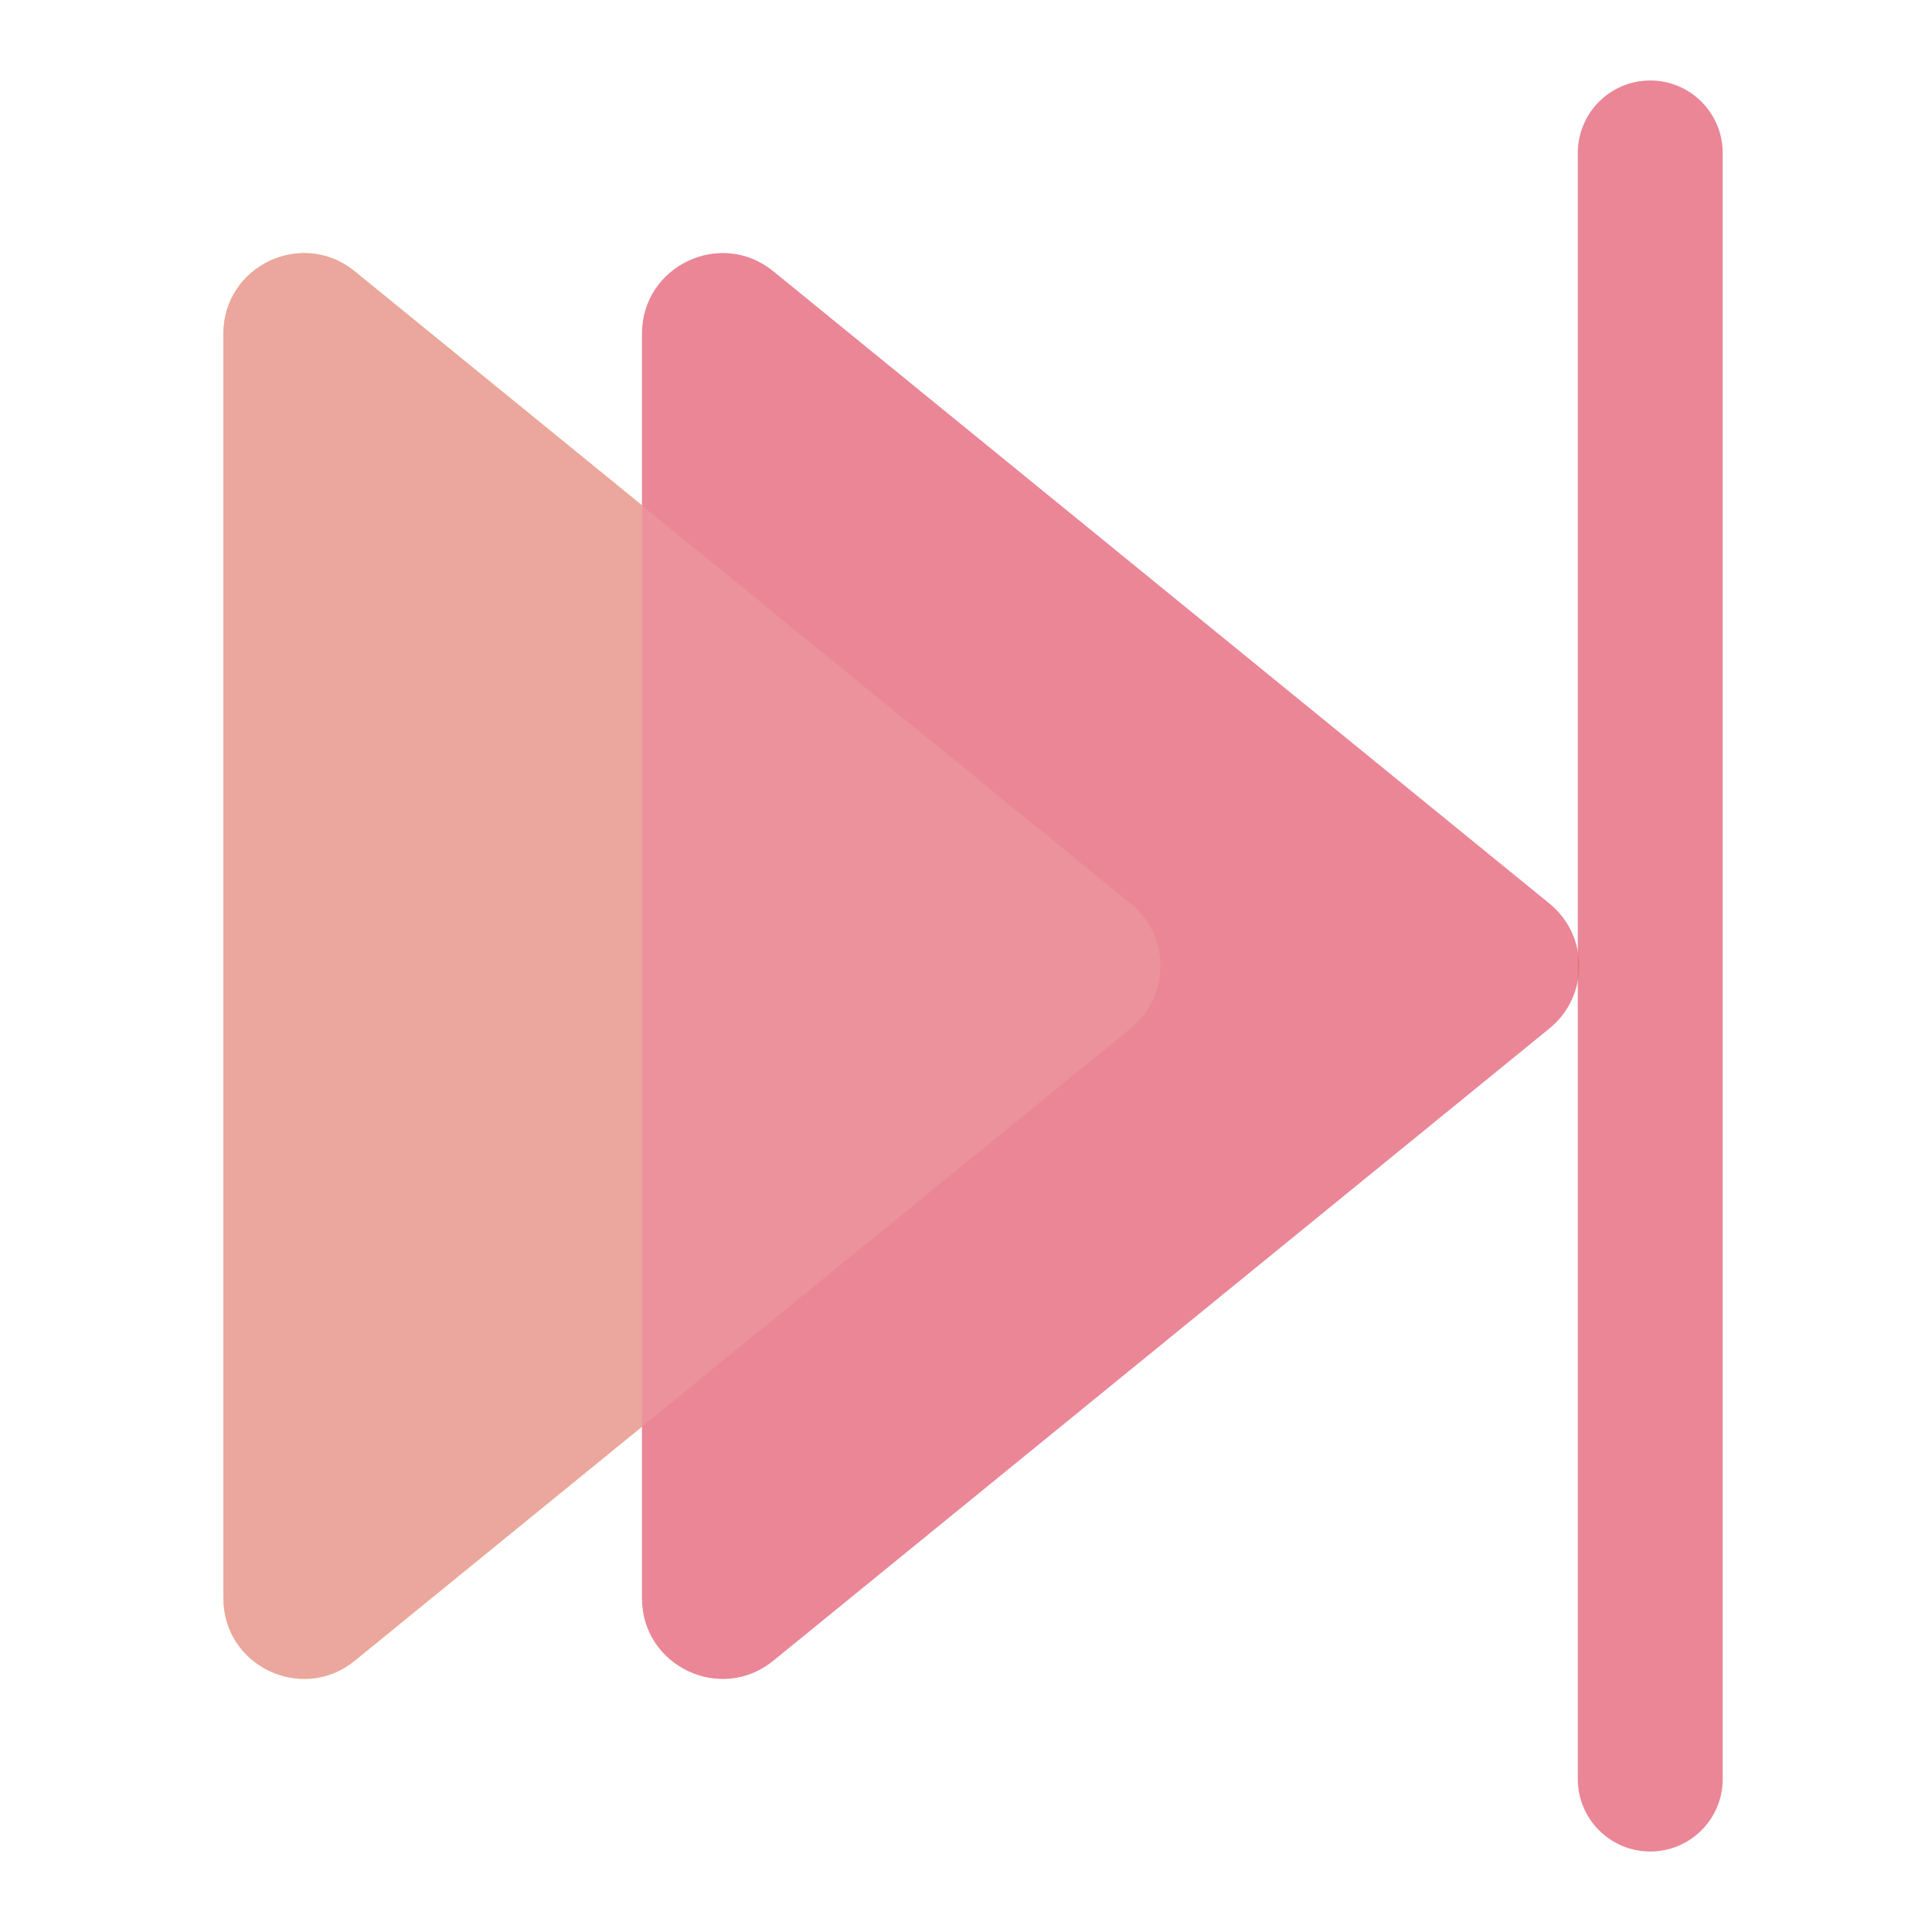
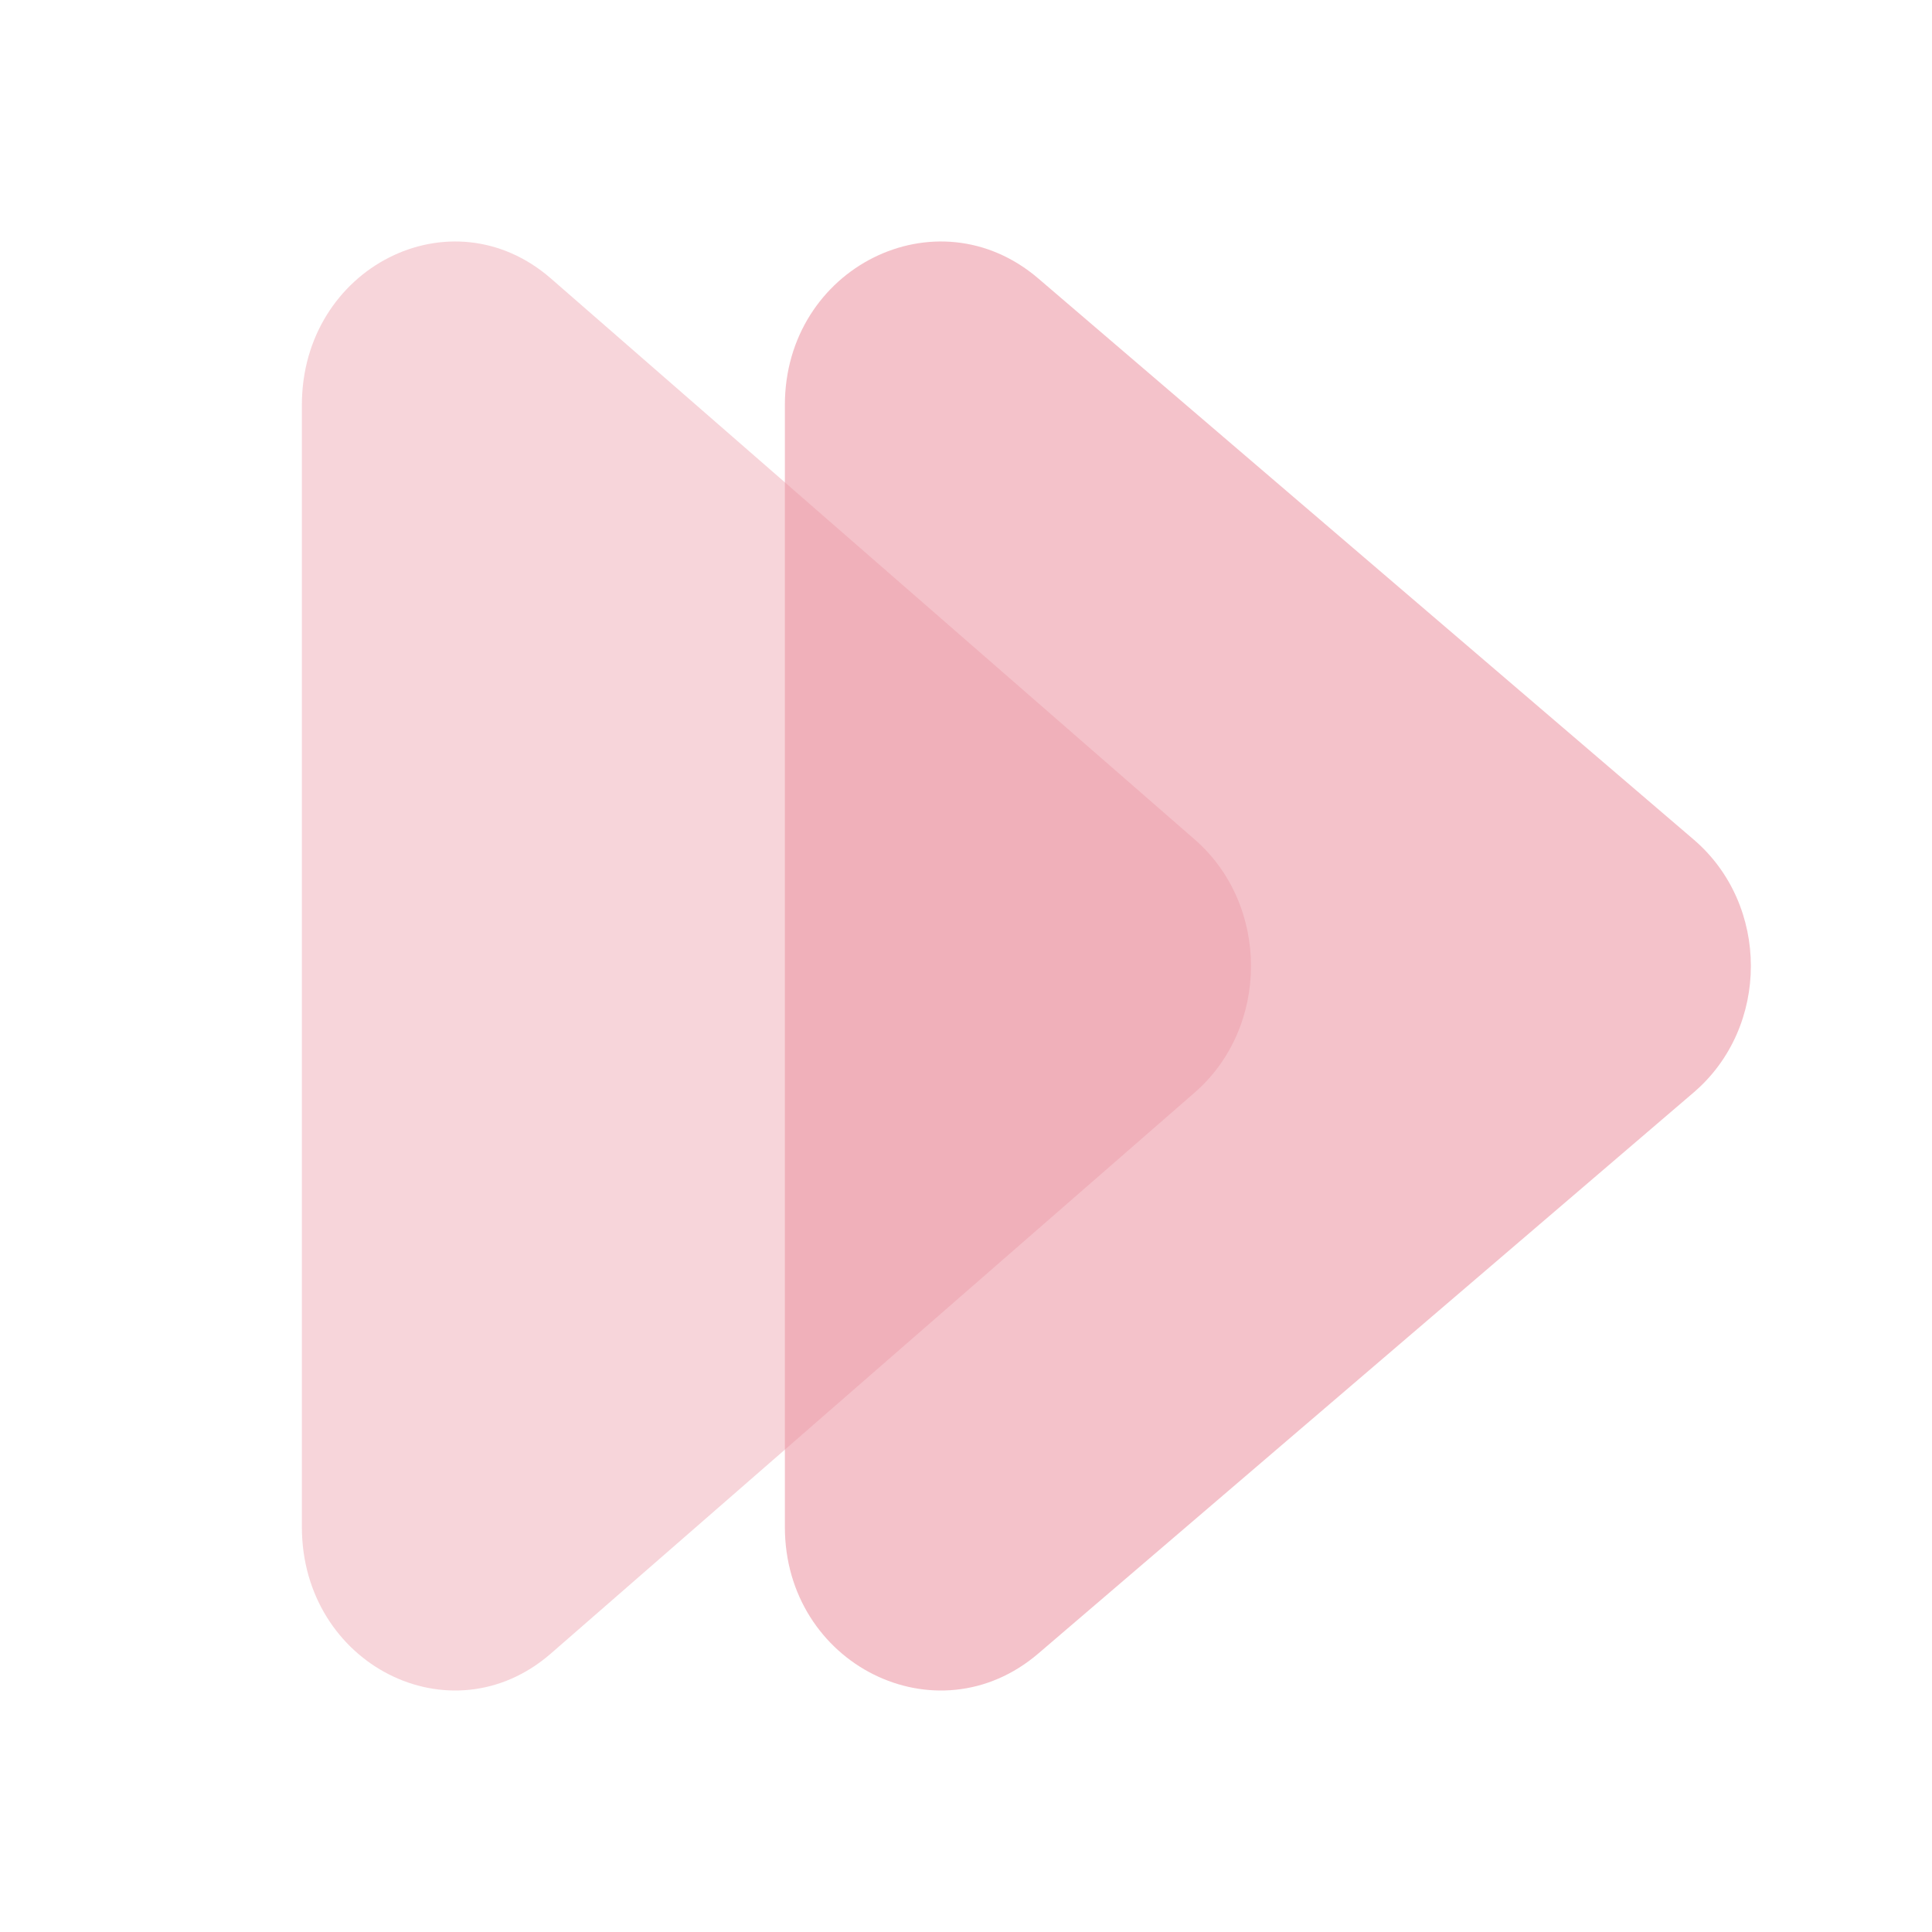
- <svg xmlns="http://www.w3.org/2000/svg" width="240" height="240" viewBox="0 0 240 240" fill="none">
-   <rect x="196" y="10" width="18" height="220" rx="9" fill="#E4687C" fill-opacity="0.8" />
-   <path class="tri-1" d="M140.483 112.247C145.395 116.249 145.395 123.751 140.483 127.753L44.066 206.301C37.533 211.623 27.75 206.974 27.75 198.548L27.75 41.452C27.75 33.026 37.533 28.377 44.066 33.699L140.483 112.247Z" fill="#DFE166" fill-opacity="0.8" />
-   <path class="tri-3" d="M192.483 112.247C197.395 116.249 197.395 123.751 192.483 127.753L96.066 206.301C89.533 211.623 79.75 206.974 79.75 198.548L79.75 41.452C79.75 33.026 89.533 28.377 96.066 33.699L192.483 112.247Z" fill="#E4687C" fill-opacity="0.8" />
-   <path class="tri-2" d="M140.483 112.247C145.395 116.249 145.395 123.751 140.483 127.753L44.066 206.301C37.533 211.623 27.75 206.974 27.75 198.548L27.75 41.452C27.75 33.026 37.533 28.377 44.066 33.699L140.483 112.247Z" fill="#EC96A4" fill-opacity="0.8" />
+ <svg xmlns="http://www.w3.org/2000/svg" width="32" height="32" viewBox="0 0 32 32" fill="none">
+   <path d="M28.052 13.905C29.316 14.986 29.316 17.014 28.052 18.095L17.197 27.388C15.517 28.826 13 27.57 13 25.292L13 6.708C13 4.43 15.517 3.174 17.197 4.612L28.052 13.905Z" fill="#E4687C" fill-opacity="0.4" />
+   <path d="M19.789 13.905C21.031 14.986 21.031 17.014 19.789 18.095L9.124 27.388C7.472 28.826 5 27.57 5 25.292L5 6.708C5 4.43 7.472 3.174 9.124 4.612L19.789 13.905Z" fill="#EC96A4" fill-opacity="0.4" />
</svg>
